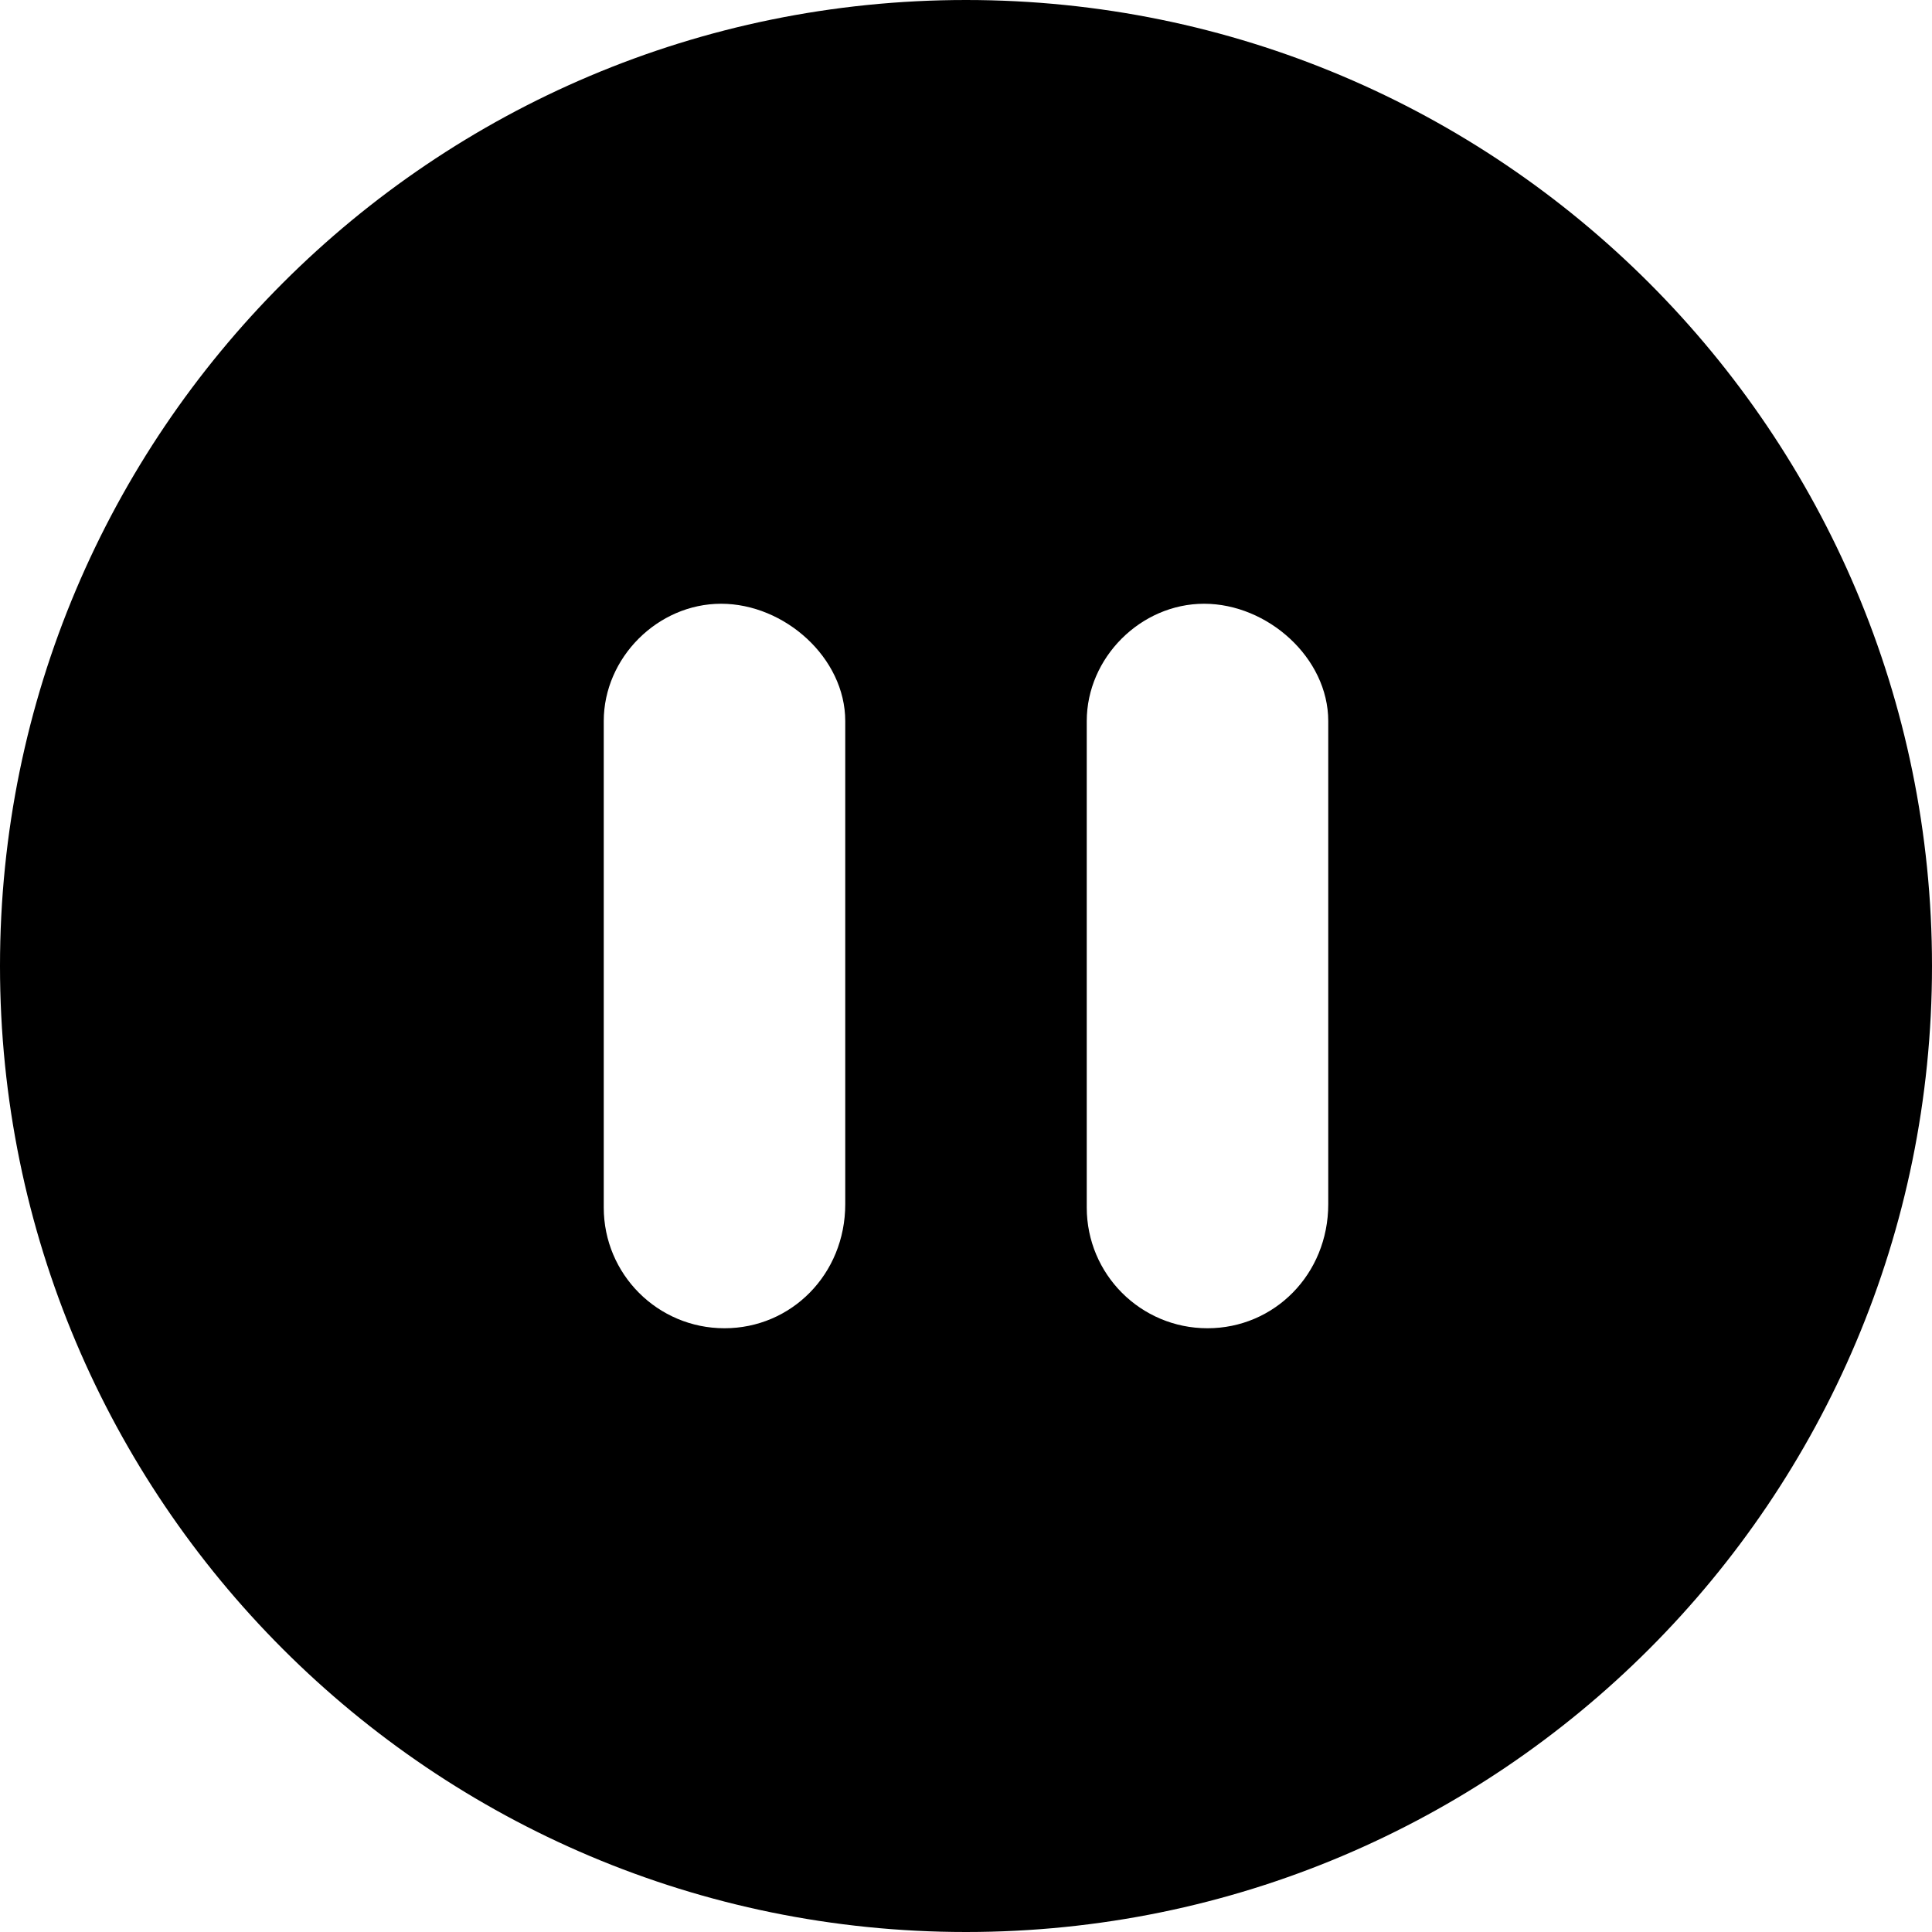
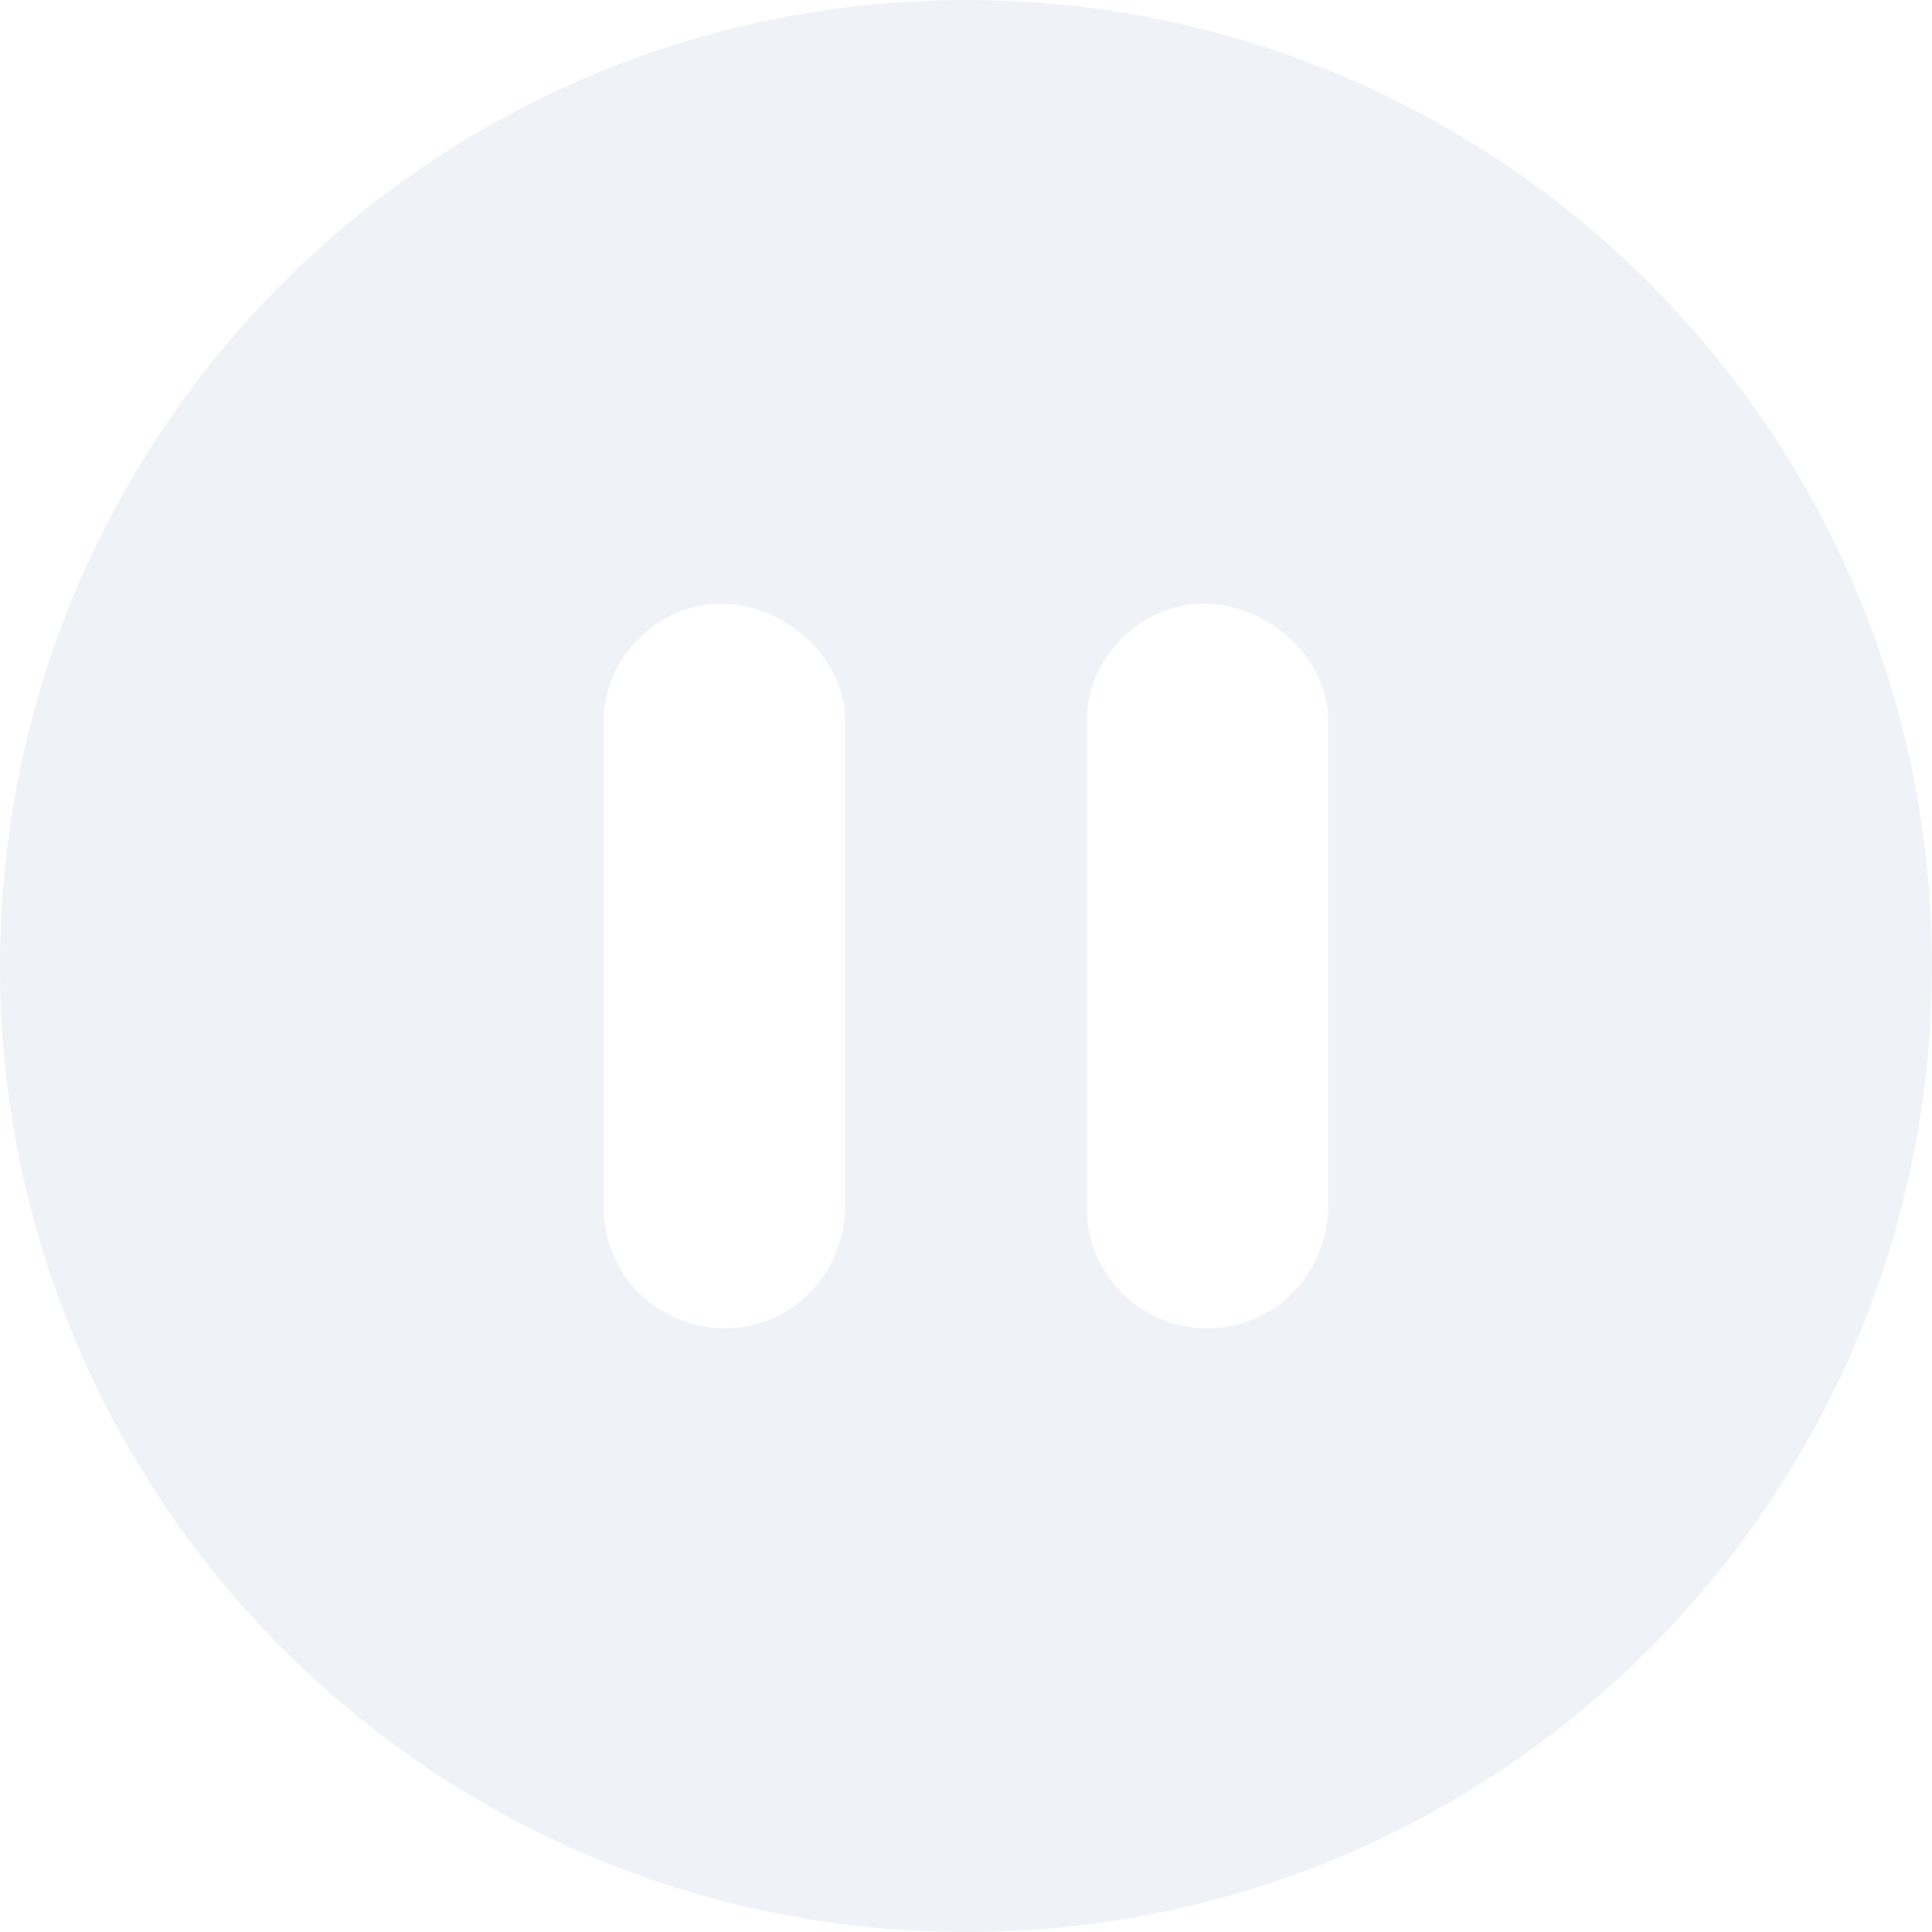
- <svg xmlns="http://www.w3.org/2000/svg" viewBox="0 0 512 512">
-   <path d="M256 0C114.6 0 0 114.6 0 256s114.6 256 256 256s256-114.6 256-256S397.4 0 256 0zM224 191.1v128C224 337.7 209.7 352 192 352S160 337.7 160 320V191.1C160 174.3 174.3 160 191.1 160S224 174.3 224 191.1zM352 191.1v128C352 337.7 337.7 352 320 352S288 337.7 288 320V191.1C288 174.3 302.3 160 319.1 160S352 174.3 352 191.1z" />
+ <svg xmlns="http://www.w3.org/2000/svg" width="95" height="95" viewBox="0 0 95 95" fill="none">
+   <path d="M47.5 0C21.264 0 0 21.264 0 47.5C0 73.736 21.264 95 47.5 95C73.736 95 95 73.736 95 47.5C95 21.264 73.736 0 47.5 0ZM41.562 35.458V59.208C41.562 62.659 38.909 65.312 35.625 65.312C32.341 65.312 29.688 62.659 29.688 59.375V35.458C29.688 32.341 32.341 29.688 35.458 29.688C38.575 29.688 41.562 32.341 41.562 35.458ZM65.312 35.458V59.208C65.312 62.659 62.659 65.312 59.375 65.312C56.091 65.312 53.438 62.659 53.438 59.375V35.458C53.438 32.341 56.091 29.688 59.208 29.688C62.325 29.688 65.312 32.341 65.312 35.458Z" fill="#EFF3F8" />
</svg>
